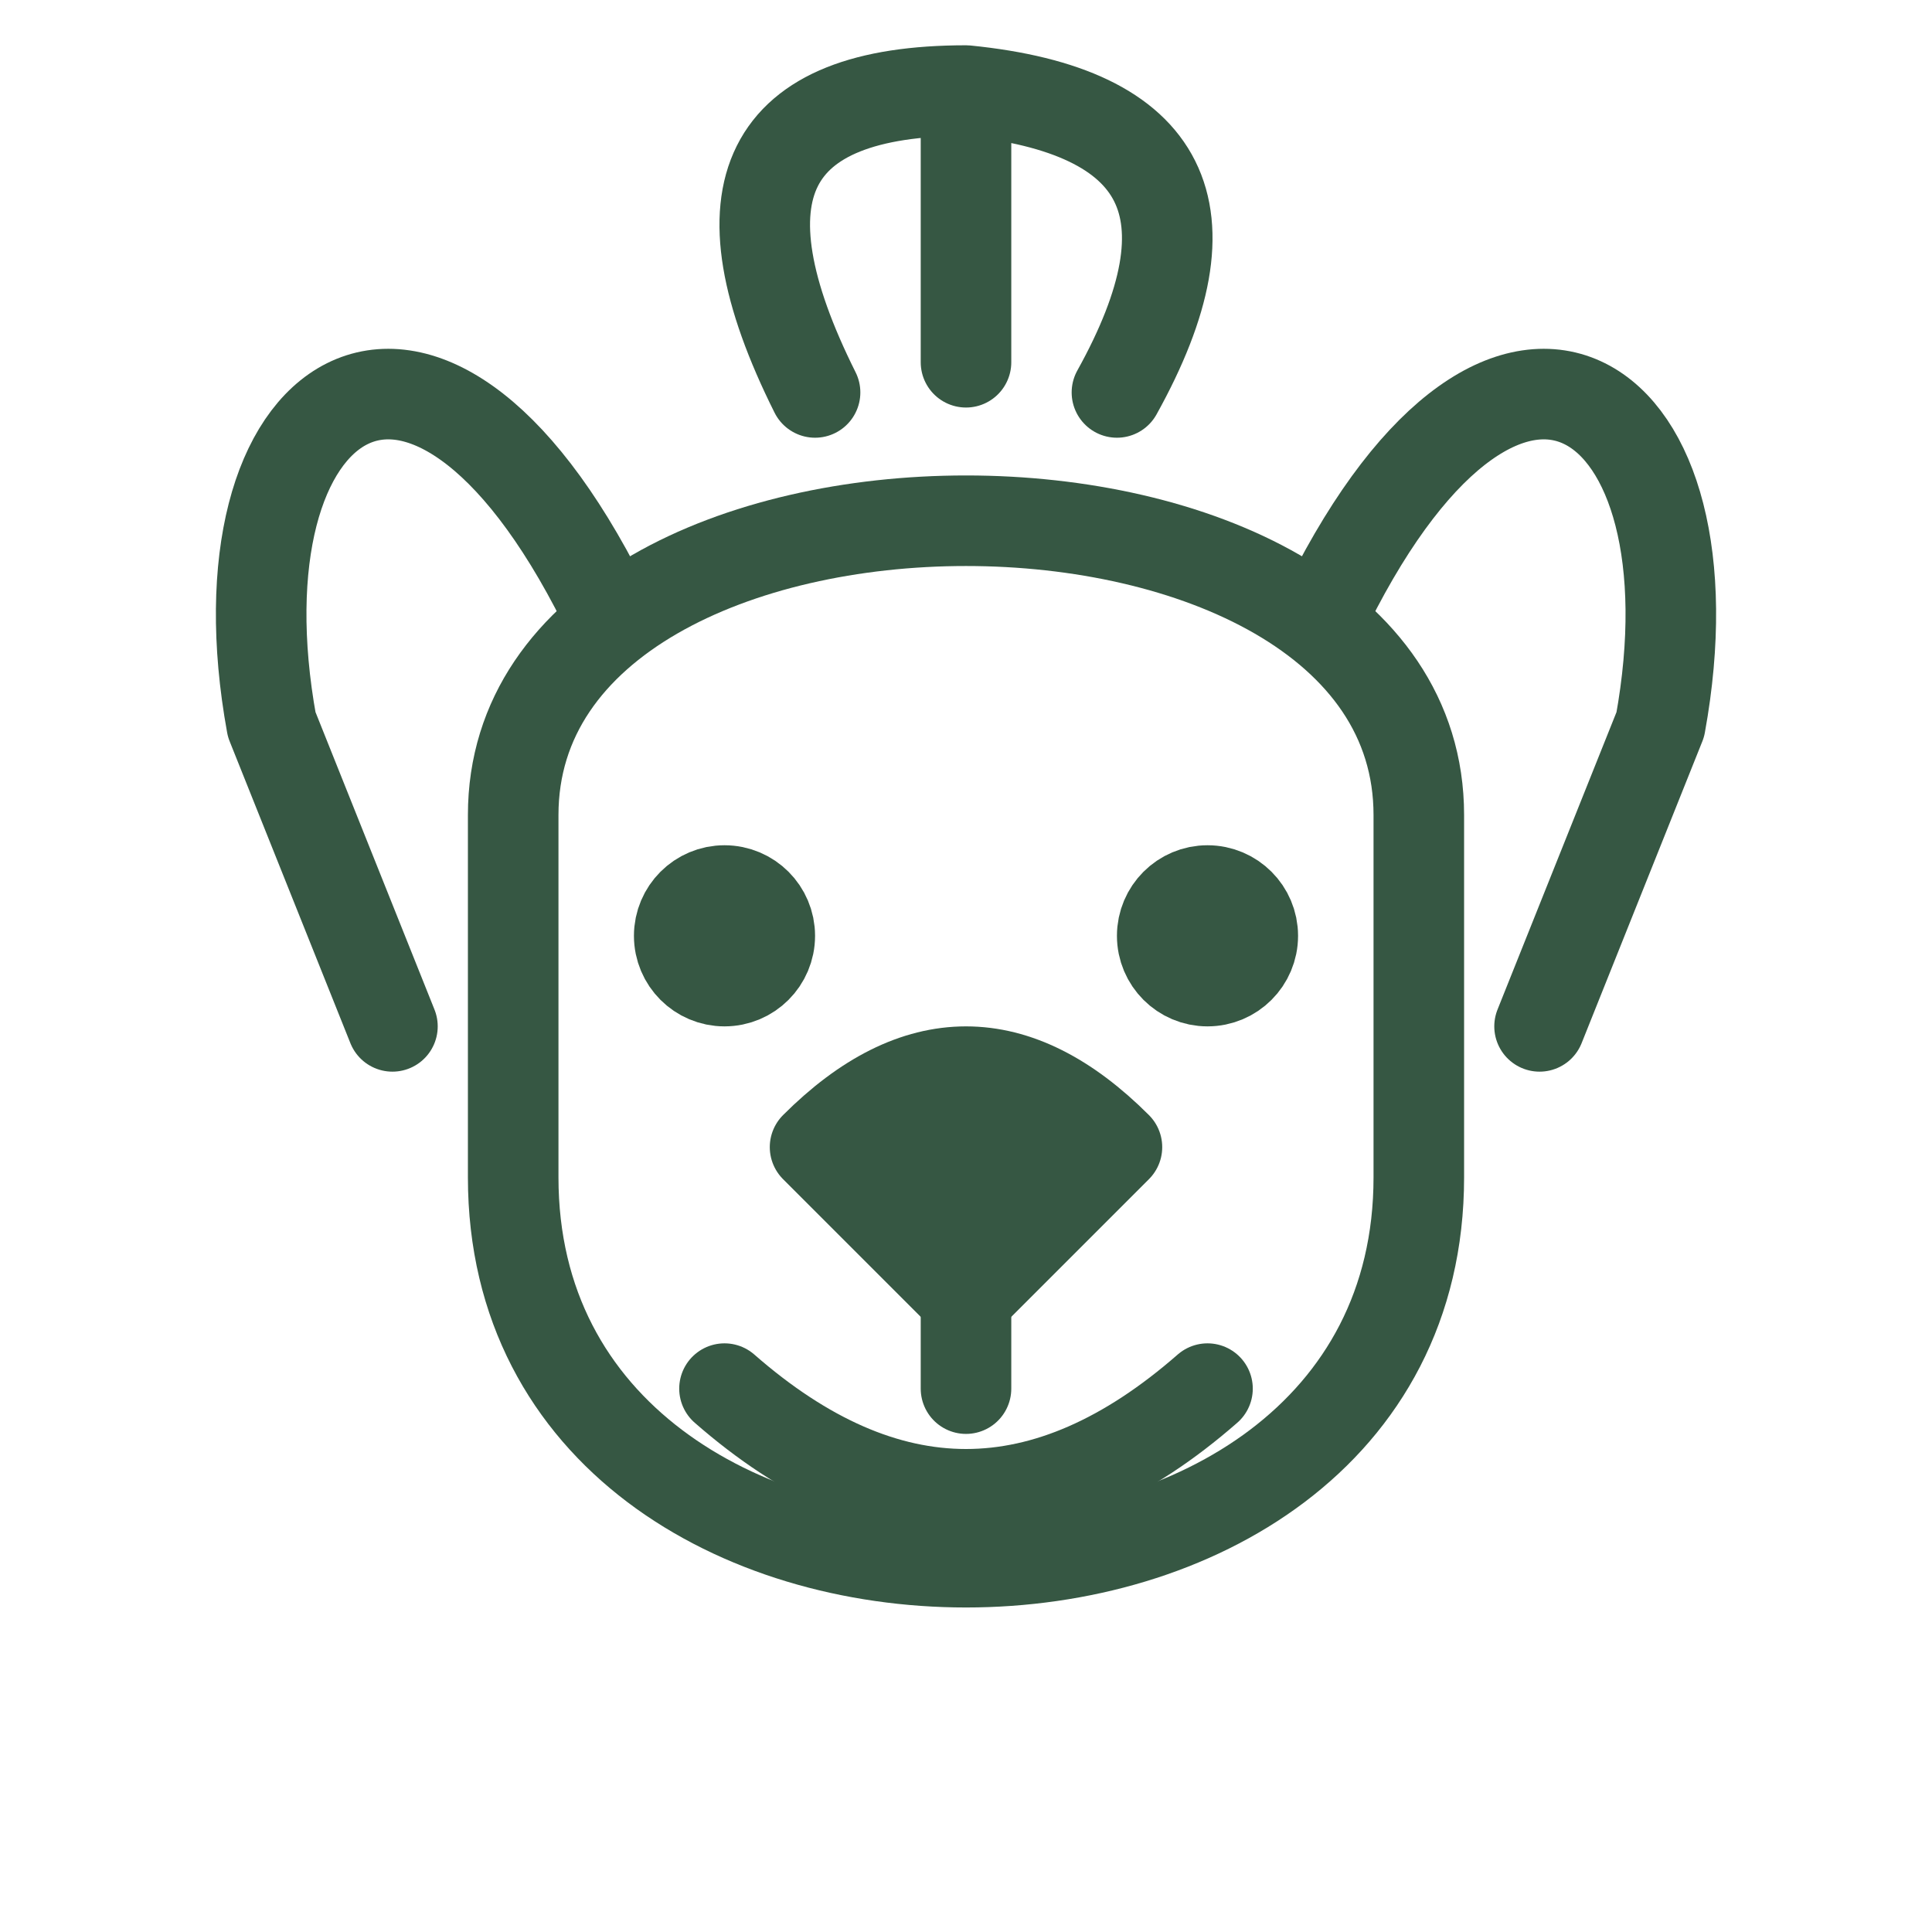
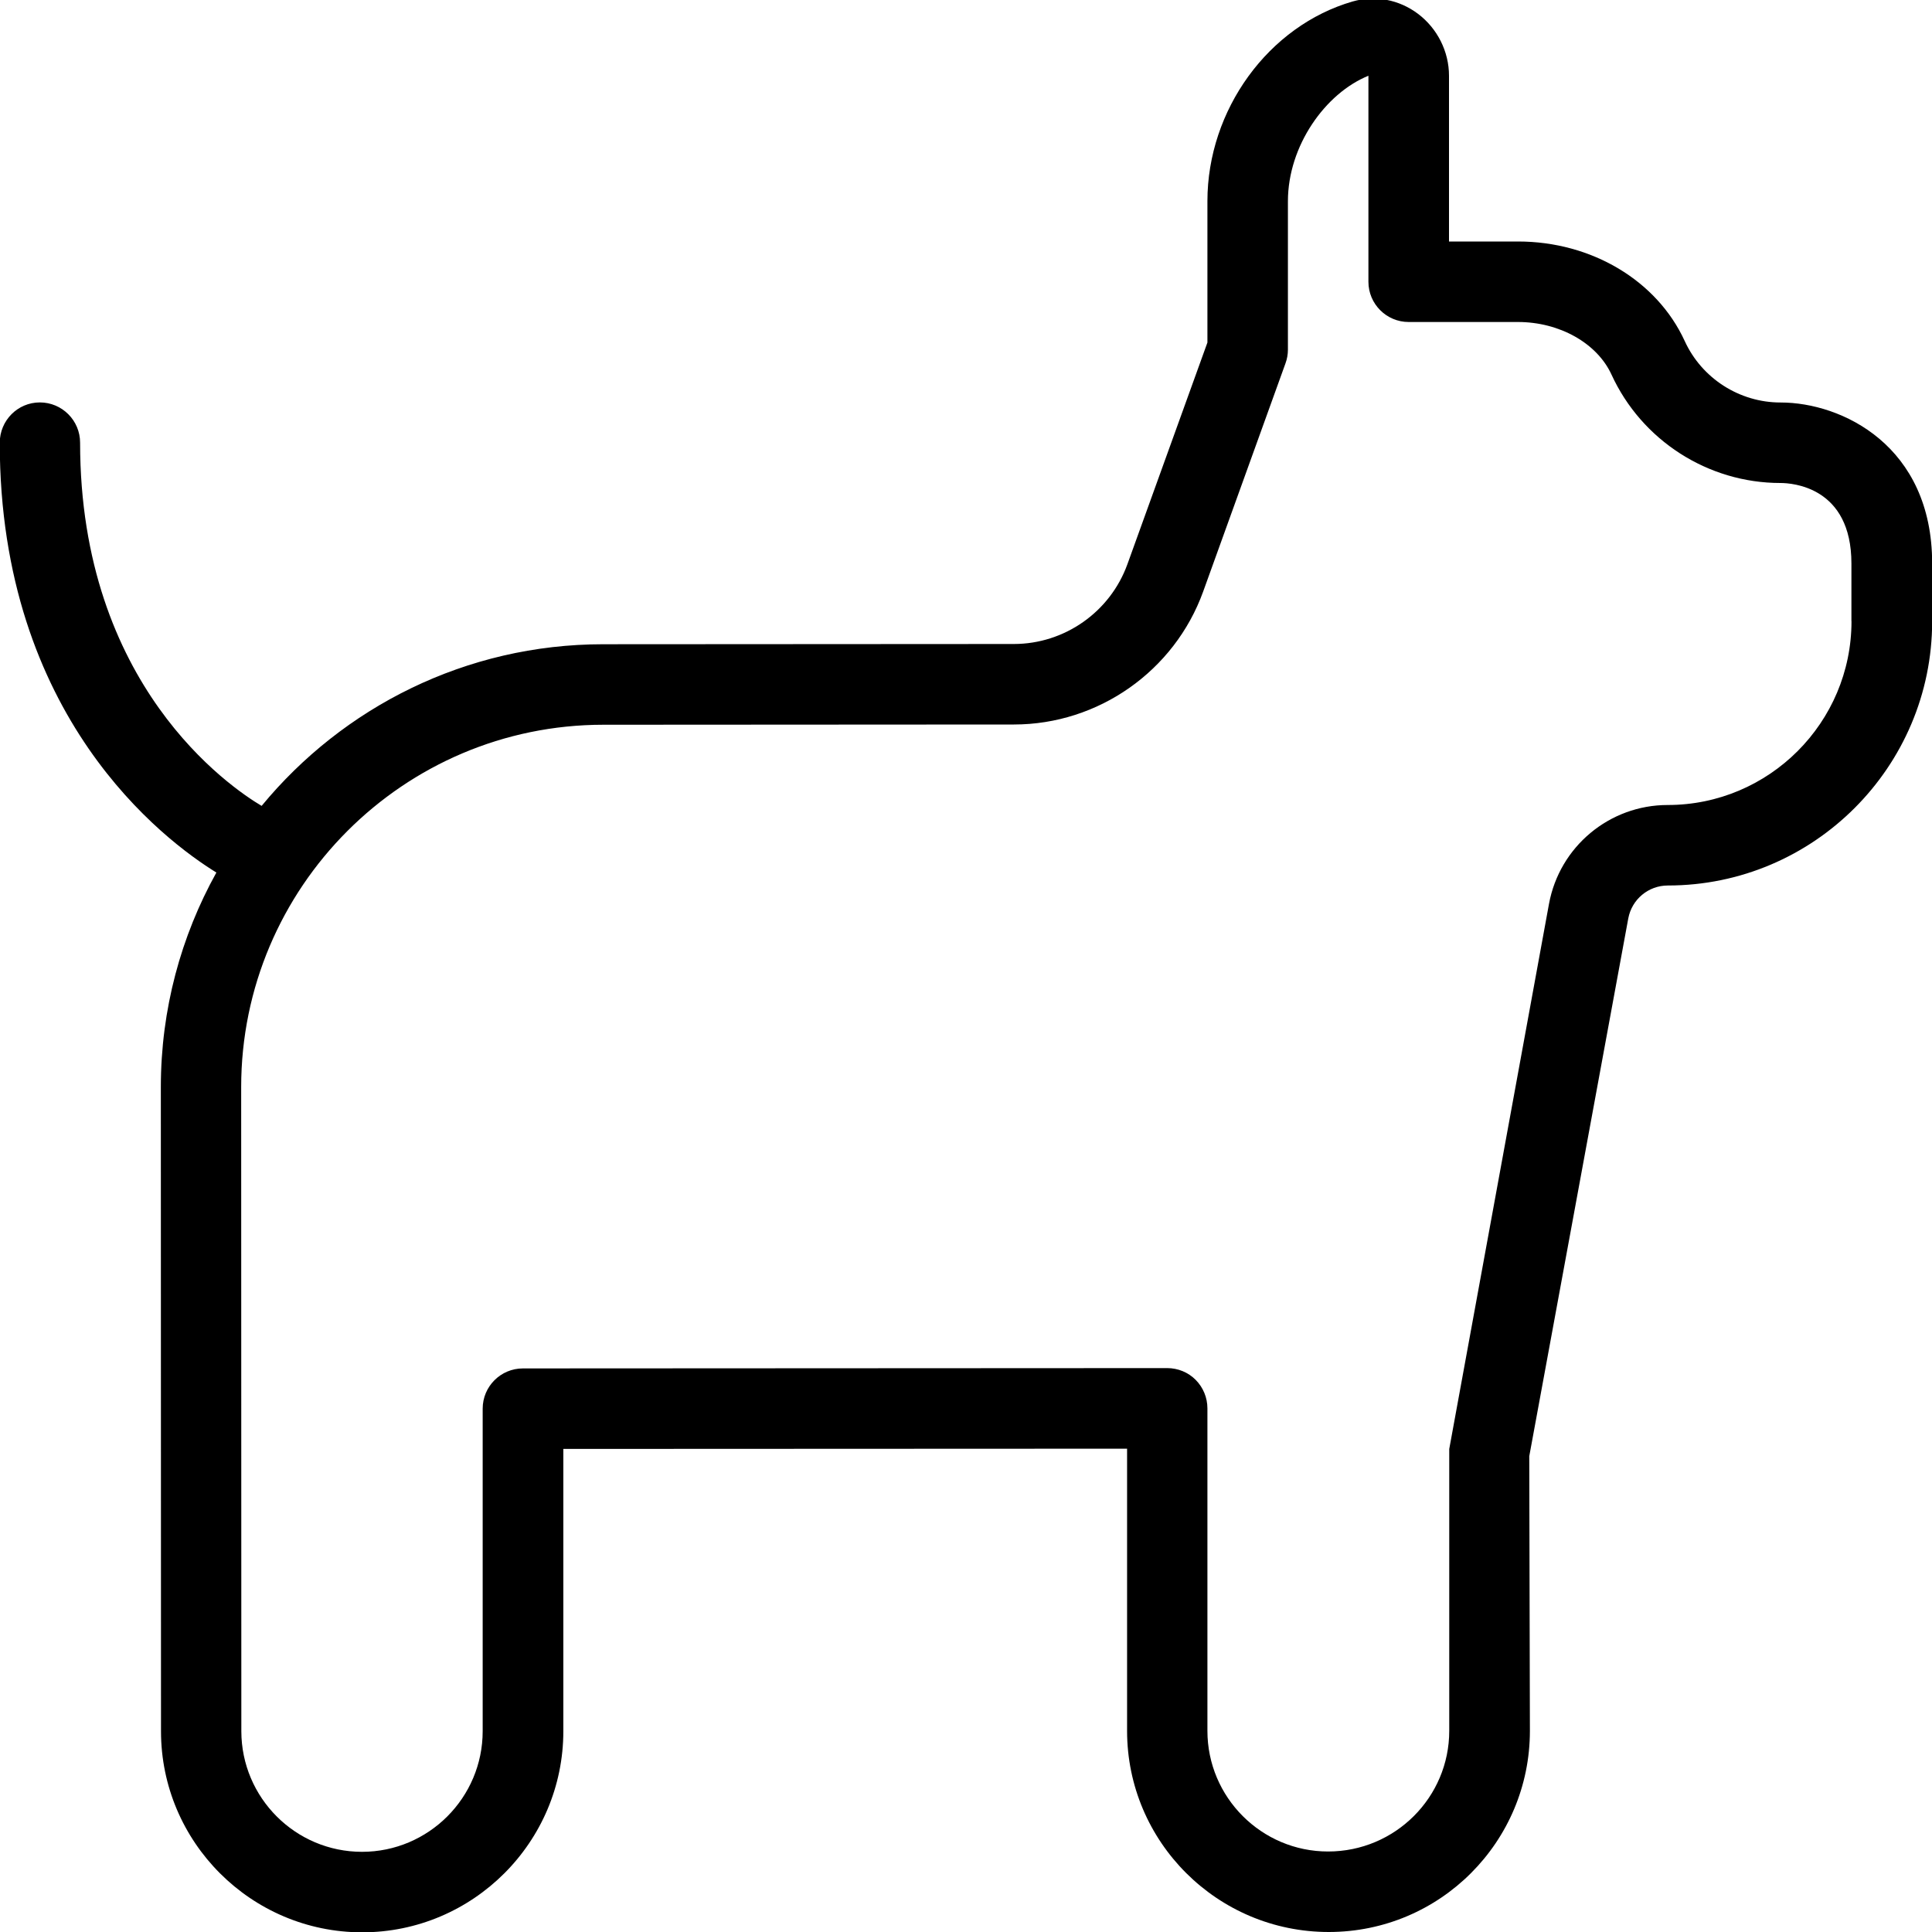
- <svg xmlns="http://www.w3.org/2000/svg" viewBox="0 0 64 64" fill="none" stroke="#365743" stroke-width="3" stroke-linecap="round" stroke-linejoin="round">
-   <path d="M20 20c-6-12-13-7-11 4l4 10m31-14c6-12 13-7 11 4l-4 10" />
-   <path d="M17 27c0-13 30-13 30 0v12c0 17-30 17-30 0Z" />
-   <path d="M27 38q5-5 10 0l-5 5Z" fill="#365743" />
-   <path d="M32 43v3m-8 0q8 7 16 0" />
-   <circle cx="24" cy="31" r="1.5" fill="#365743" />
-   <circle cx="40" cy="31" r="1.5" fill="#365743" />
-   <path d="M27 13q-5-10 5-10 10 1 5 10m-5-9v8" />
+ <svg xmlns="http://www.w3.org/2000/svg" viewBox="0 0 24 24" fill="currentColor">
+   <path d="m22.118,5c-.51,0-.978-.3-1.19-.764-.345-.751-1.157-1.236-2.07-1.236h-.858V.941c0-.3-.144-.588-.386-.77-.236-.177-.531-.232-.81-.153-1.046.302-1.805,1.346-1.805,2.481v1.756l-.994,2.754c-.214.593-.781.991-1.411.991l-5.101.003c-1.707,0-3.234.784-4.243,2.008-.393-.233-2.255-1.498-2.255-4.512,0-.276-.224-.5-.5-.5S-.003,5.224-.003,5.5C-.003,8.91,2.041,10.44,2.688,10.839c-.439.79-.69,1.699-.69,2.665l.002,8.002c0,1.377,1.122,2.498,2.499,2.498s2.499-1.121,2.499-2.499v-3.506l7.003-.003v3.505c0,1.378,1.121,2.499,2.505,2.499s2.499-1.121,2.499-2.499l-.008-3.411,1.23-6.681c.044-.237.25-.409.492-.409,1.81,0,3.283-1.473,3.283-3.283v-.717c0-1.467-1.125-2-1.882-2Zm.882,2.717c0,1.259-1.024,2.283-2.283,2.283-.724,0-1.344.517-1.475,1.229l-1.239,6.771v3.501c0,.826-.672,1.499-1.505,1.499-.826,0-1.499-.672-1.499-1.499v-4.006c0-.133-.053-.26-.146-.354s-.221-.146-.354-.146h0l-8.003.004c-.276,0-.5.224-.5.5v4.006c0,.826-.672,1.499-1.499,1.499s-1.498-.672-1.499-1.498l-.002-8.002c0-2.48,2.017-4.5,4.498-4.501l5.101-.003c1.049,0,1.994-.664,2.351-1.651l1.023-2.836c.02-.055.03-.112.03-.17v-1.843c0-.689.465-1.342,1-1.559v2.559c0,.276.224.5.5.5h1.358c.515,0,.981.262,1.161.652.375.819,1.199,1.348,2.099,1.348.147,0,.882.048.882,1v.717Z" />
</svg>
